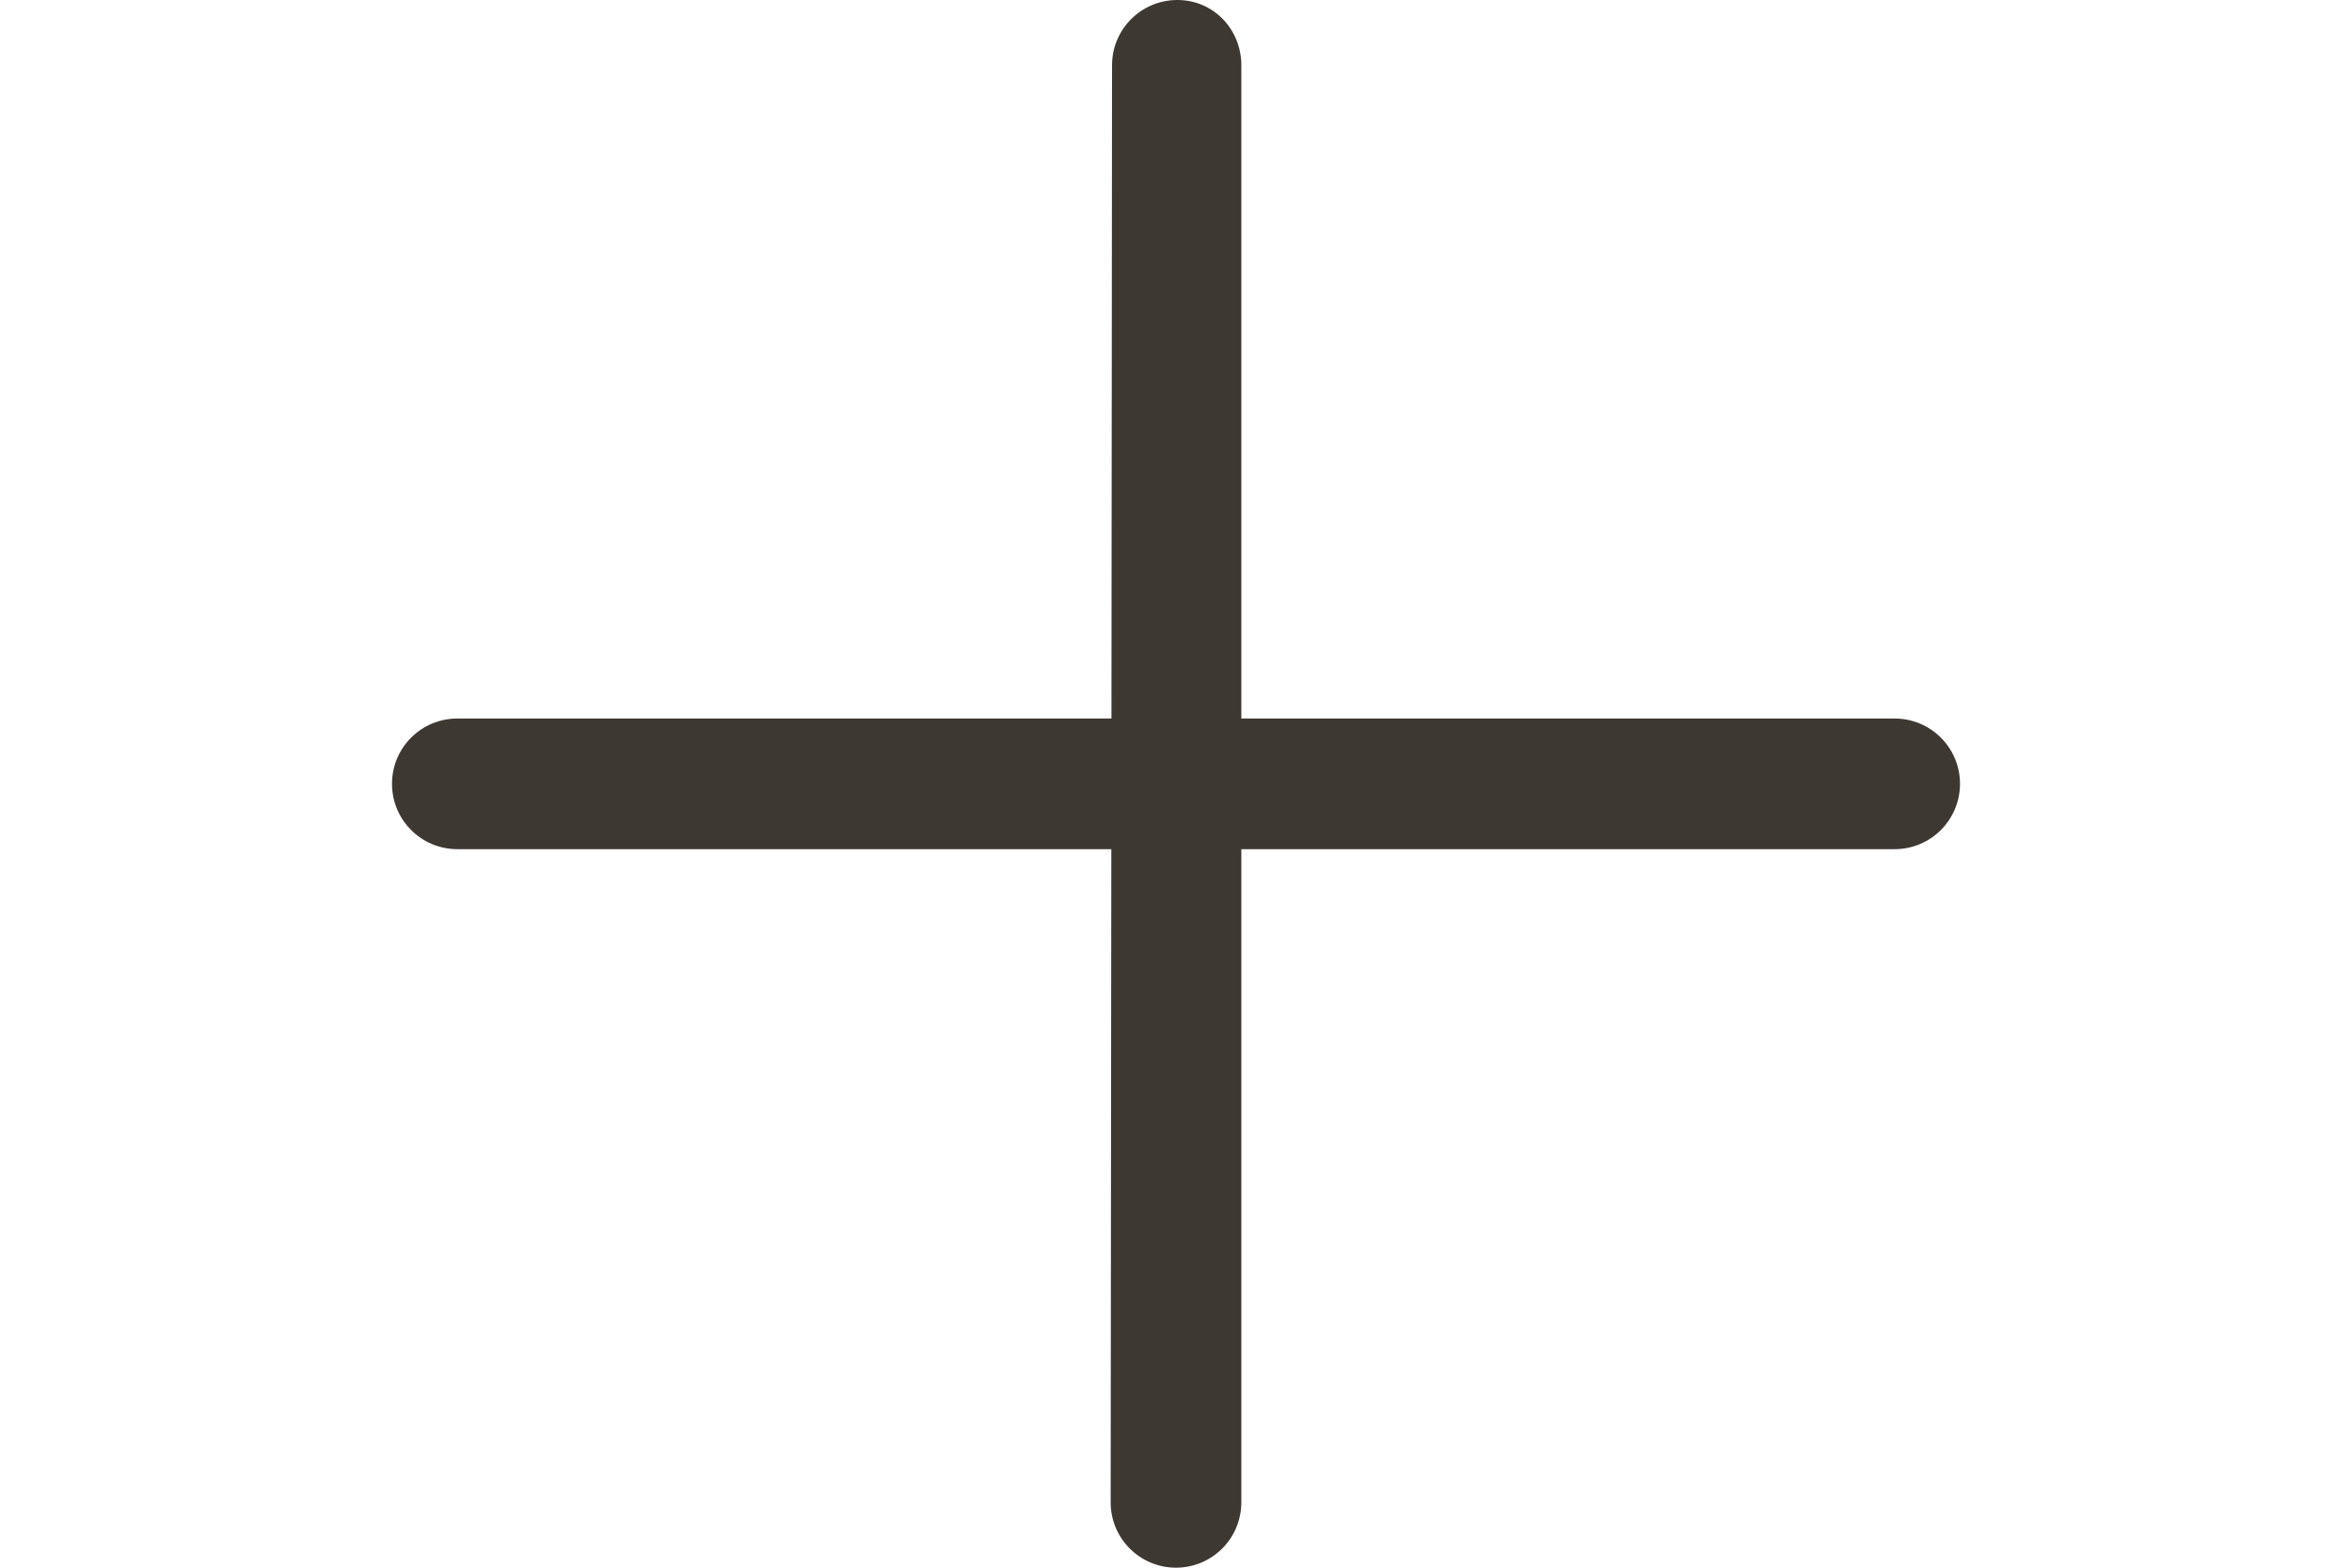
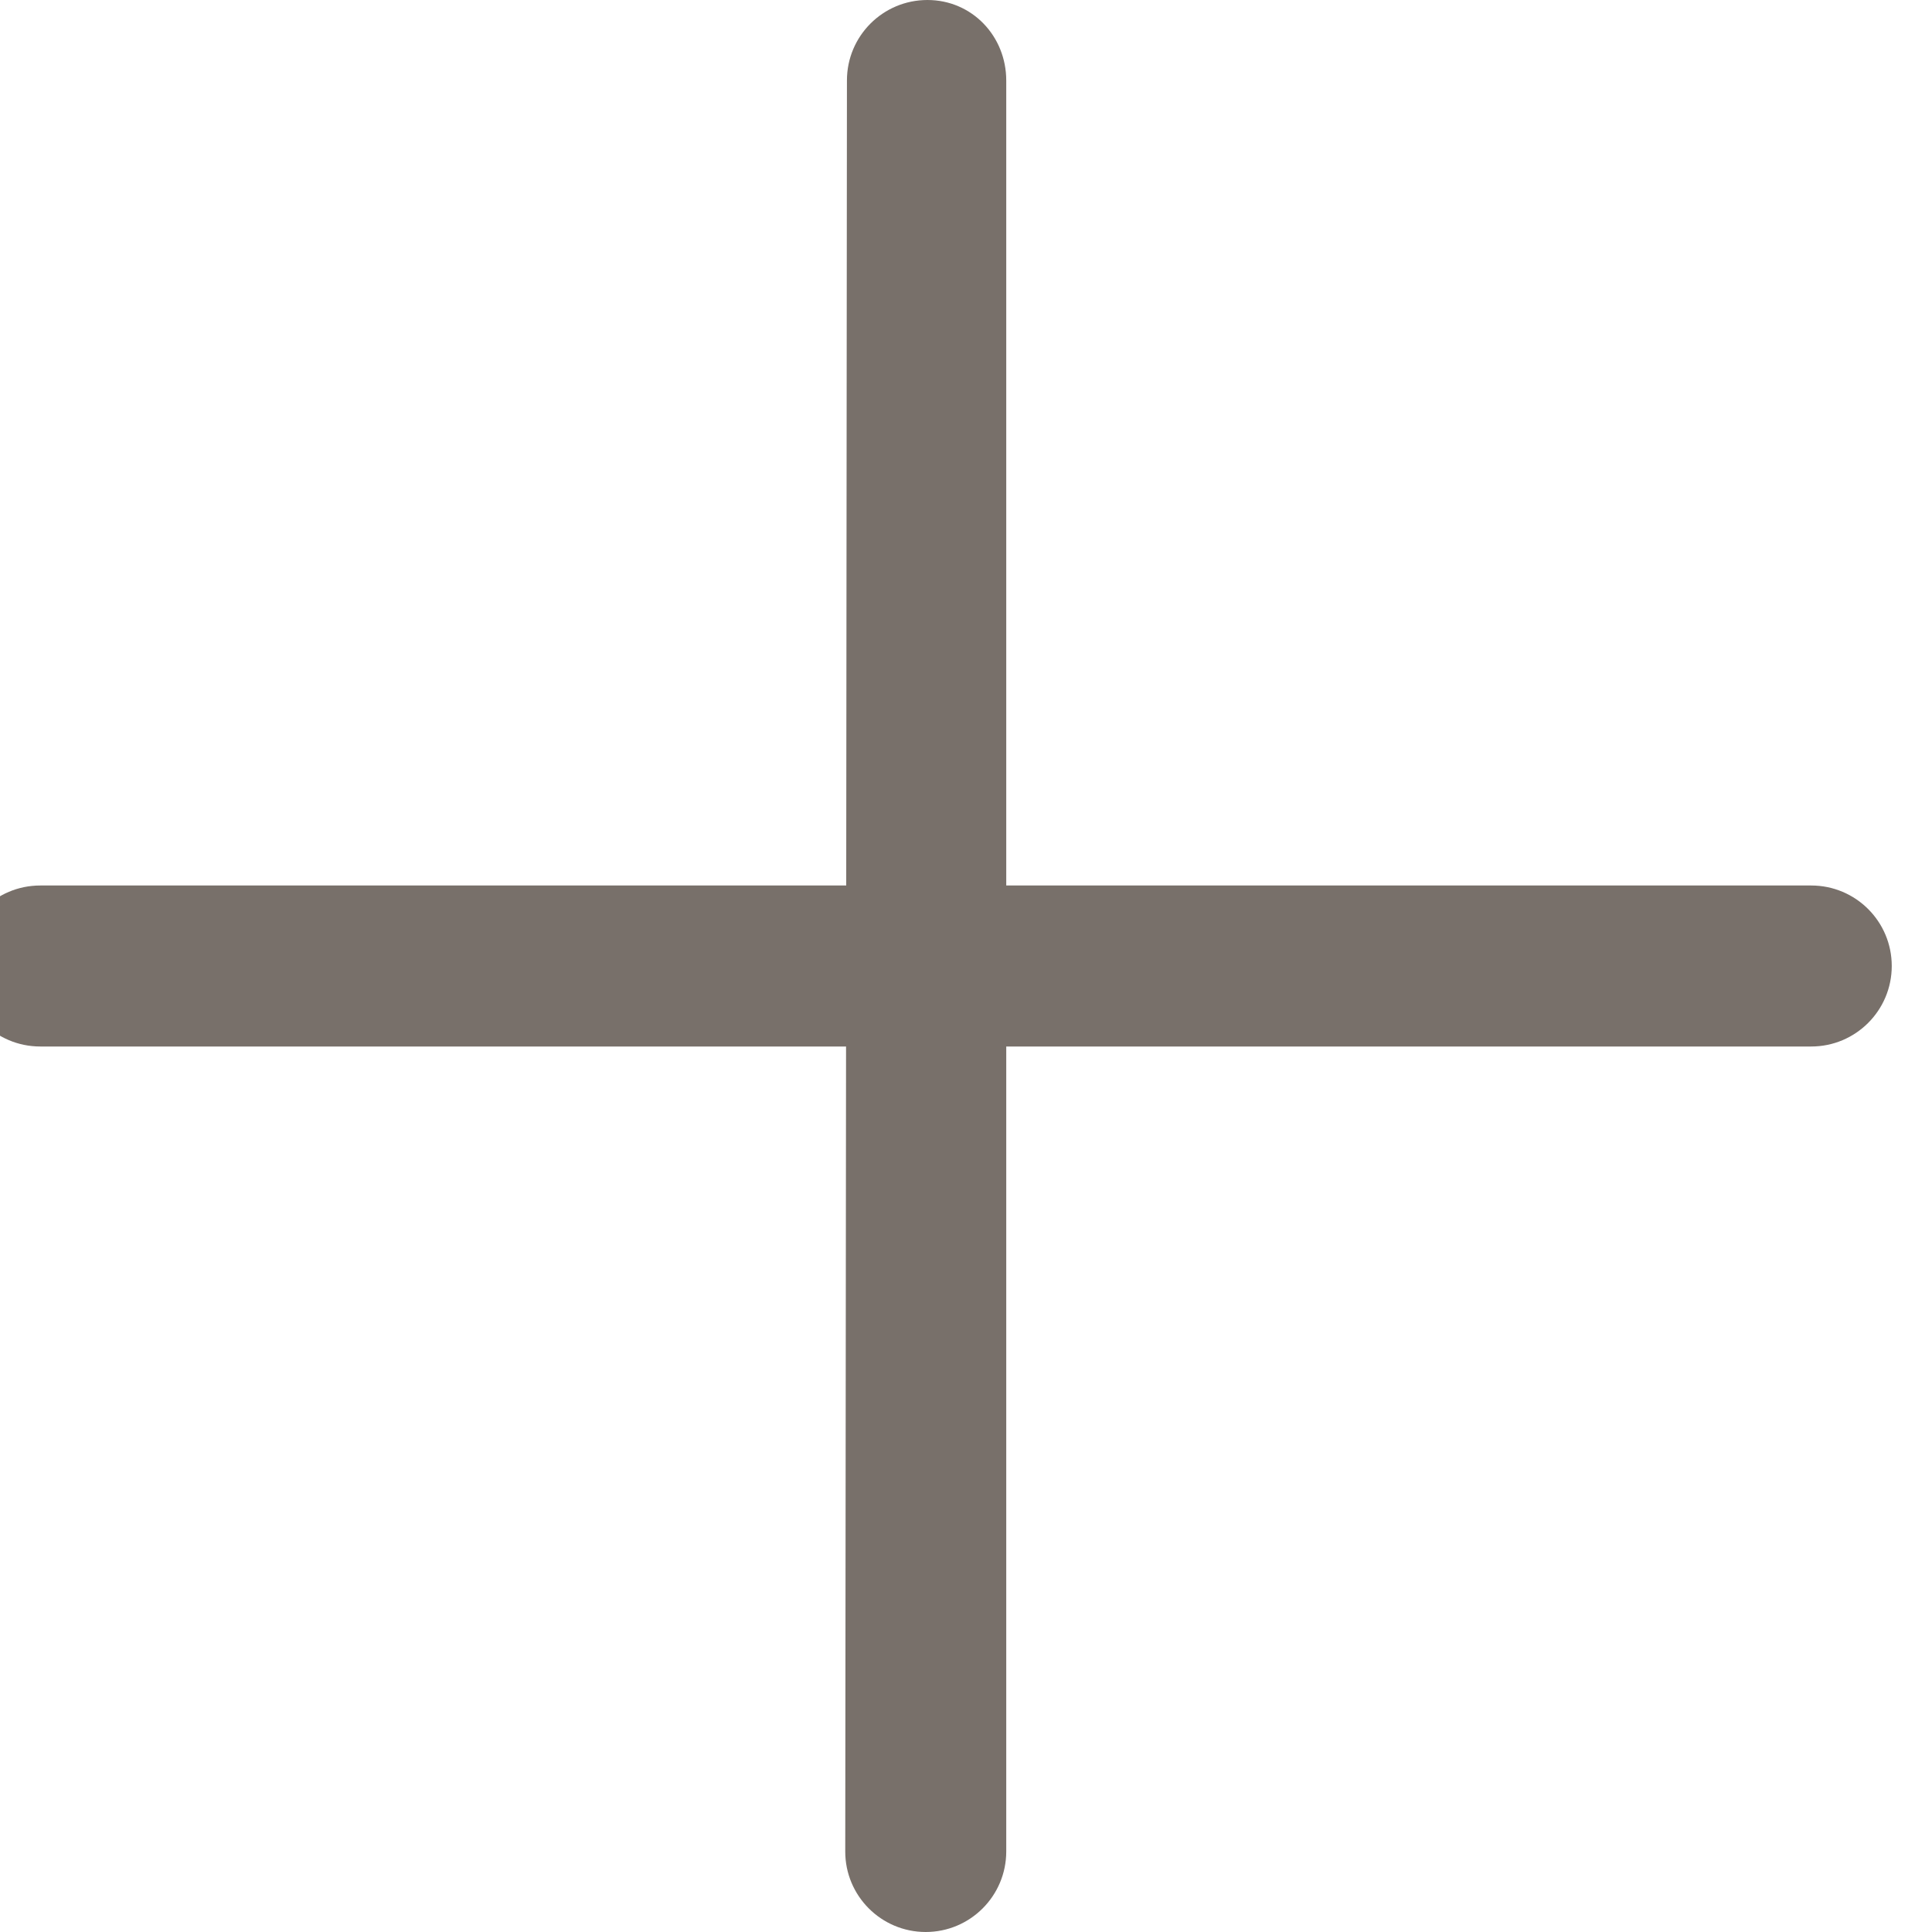
- <svg xmlns="http://www.w3.org/2000/svg" contentScriptType="text/ecmascript" zoomAndPan="magnify" contentStyleType="text/css" id="Filled_Version" enable-background="new 0 0 24 24" version="1.1" xml:space="preserve" width="24px" preserveAspectRatio="xMidYMid meet" viewBox="0 0 24 24" height="16px" x="0px" y="0px">
-   <path fill="#3e3832" d="M23,11H13V1.001C13,0.448,12.574,0,12.021,0l0,0c-0.553,0-1,0.447-1,0.999L11.012,11H1c-0.553,0-1,0.447-1,1  c0,0.552,0.447,1,1,1h10.01L11,22.999c-0.001,0.552,0.446,1,0.998,1.001h0.001c0.552,0,1-0.447,1.001-0.999V13h10  c0.552,0,1-0.448,1-1C24,11.447,23.552,11,23,11z" />
+ <svg xmlns="http://www.w3.org/2000/svg" contentScriptType="text/ecmascript" zoomAndPan="magnify" contentStyleType="text/css" id="Filled_Version" enable-background="new 0 0 24 24" version="1.1" xml:space="preserve" width="18px" preserveAspectRatio="xMidYMid meet" viewBox="5 0 15 24" height="18px" x="-10px" y="0px">
+   <path fill="#78706A" d="M23,11H13V1.001C13,0.448,12.574,0,12.021,0l0,0c-0.553,0-1,0.447-1,0.999L11.012,11H1c-0.553,0-1,0.447-1,1  c0,0.552,0.447,1,1,1h10.01L11,22.999c-0.001,0.552,0.446,1,0.998,1.001h0.001c0.552,0,1-0.447,1.001-0.999V13h10  c0.552,0,1-0.448,1-1C24,11.447,23.552,11,23,11z" />
</svg>
